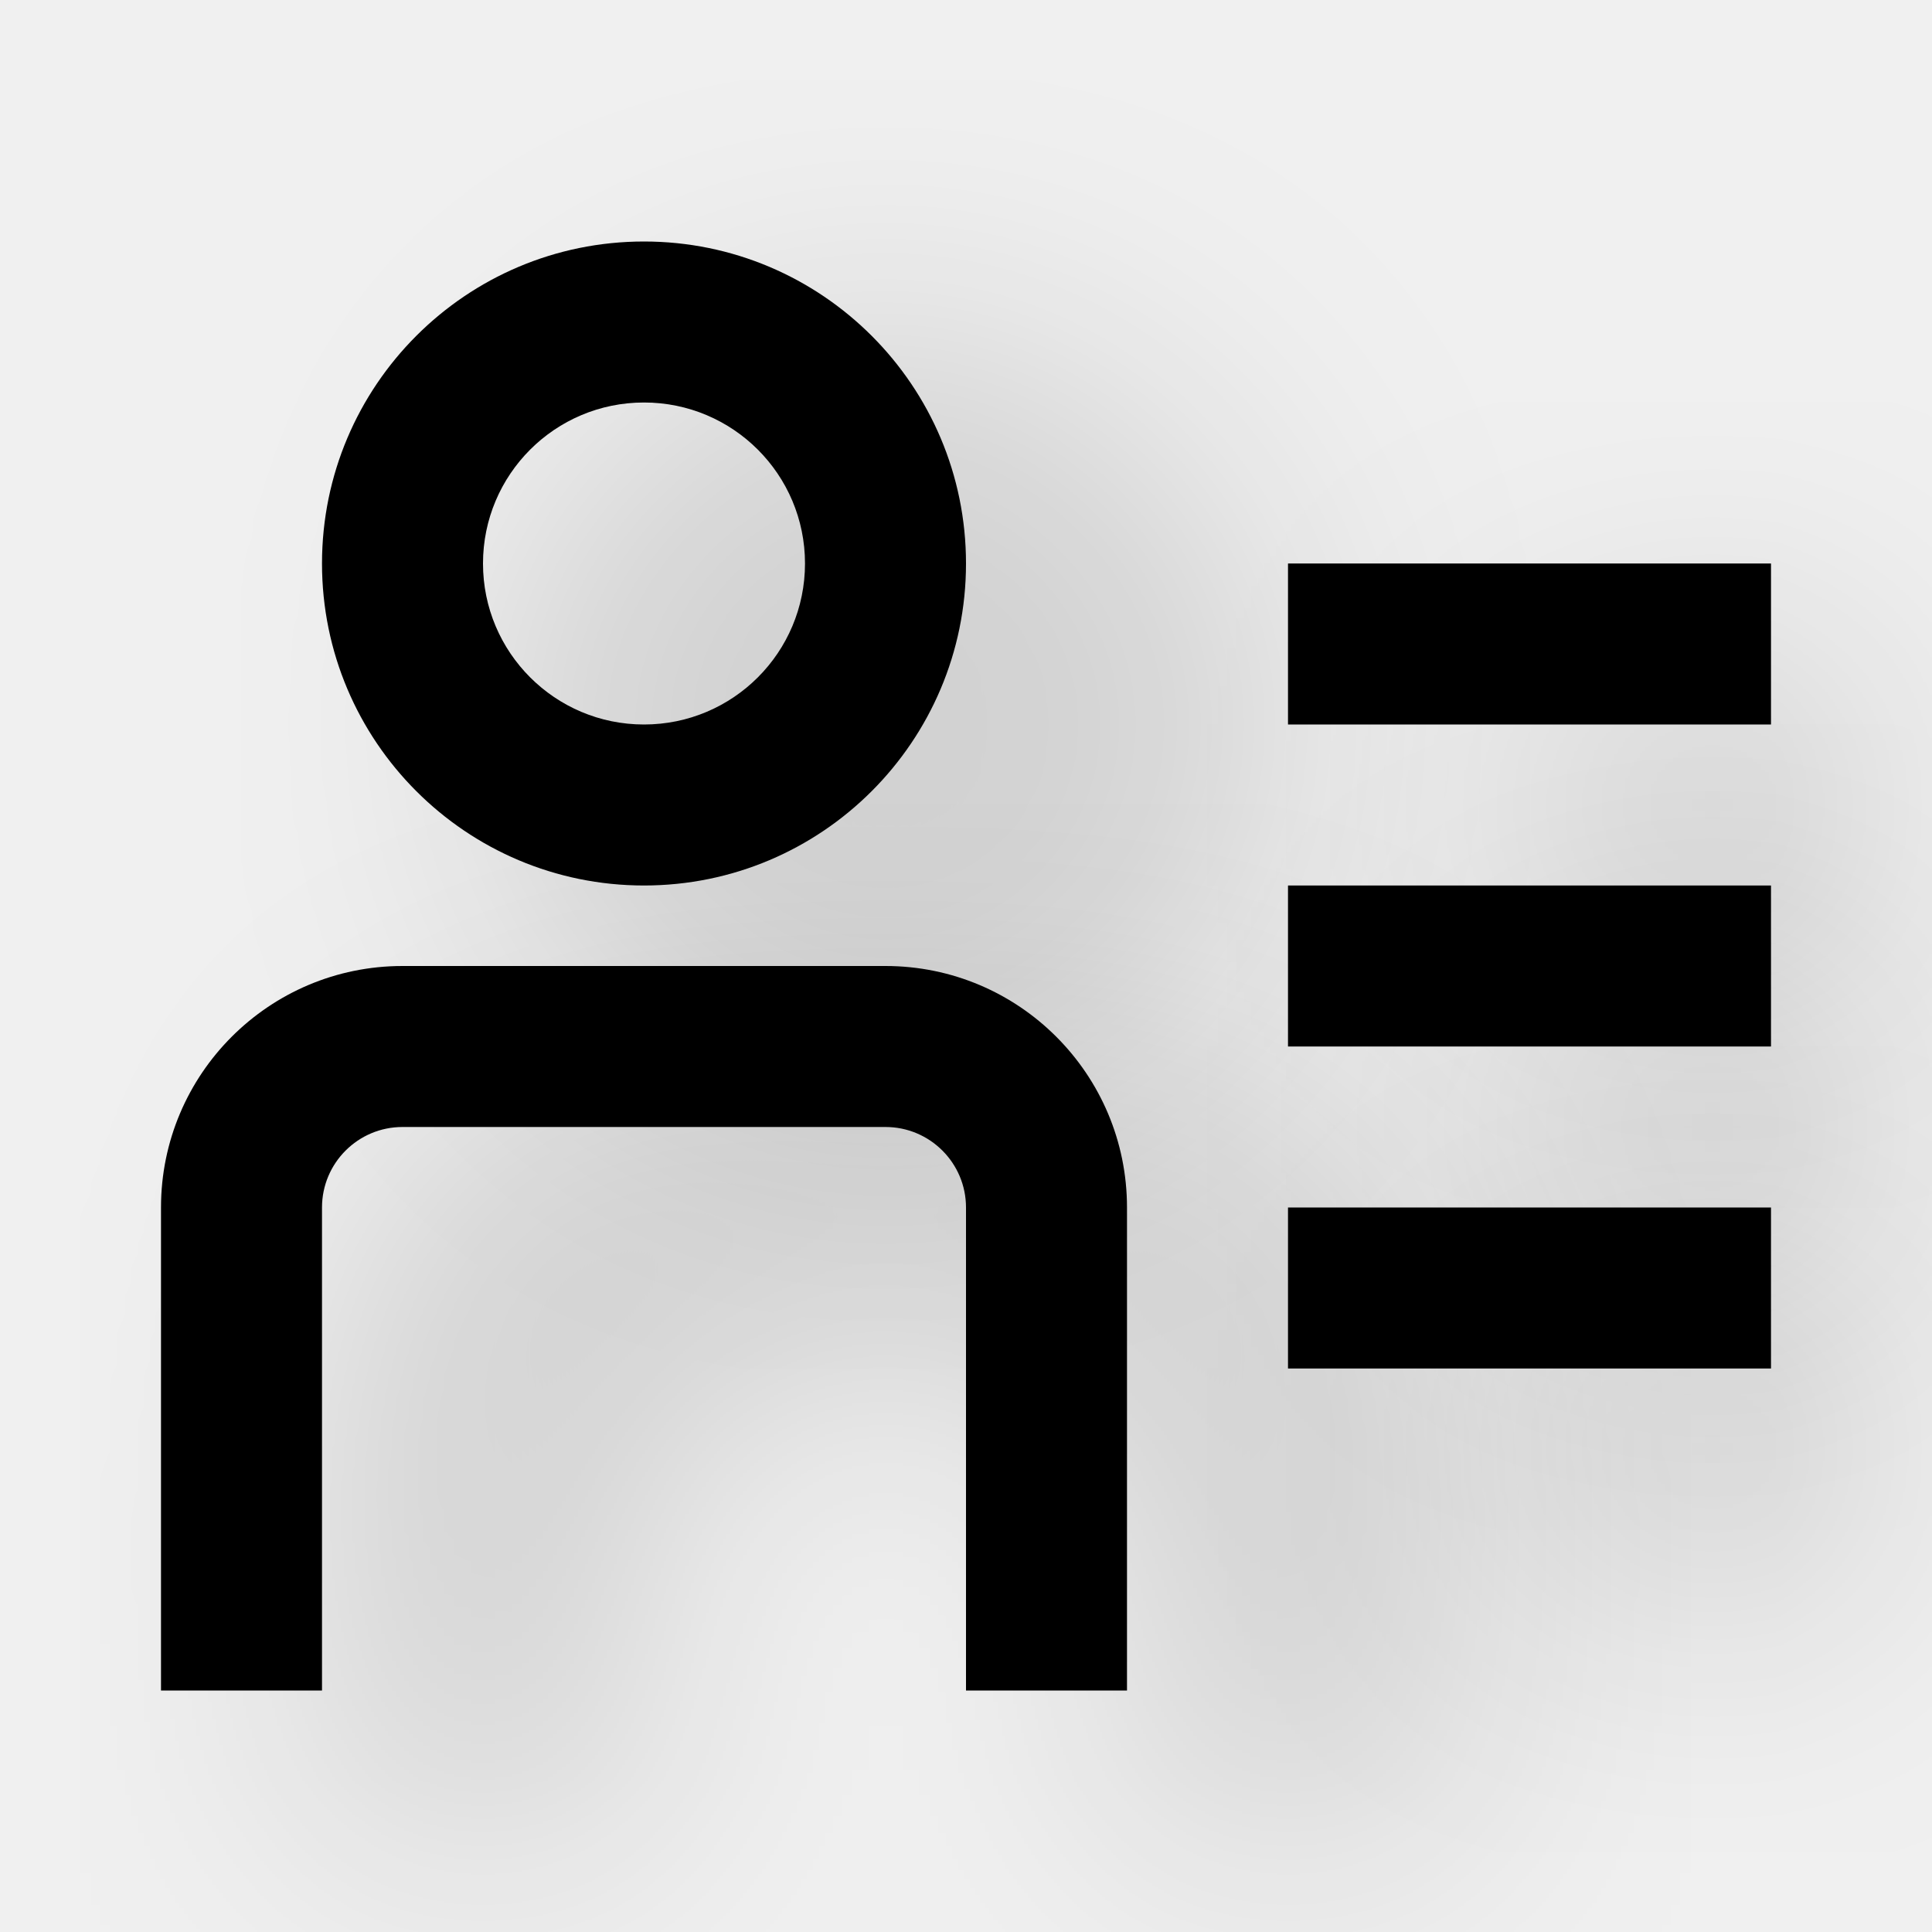
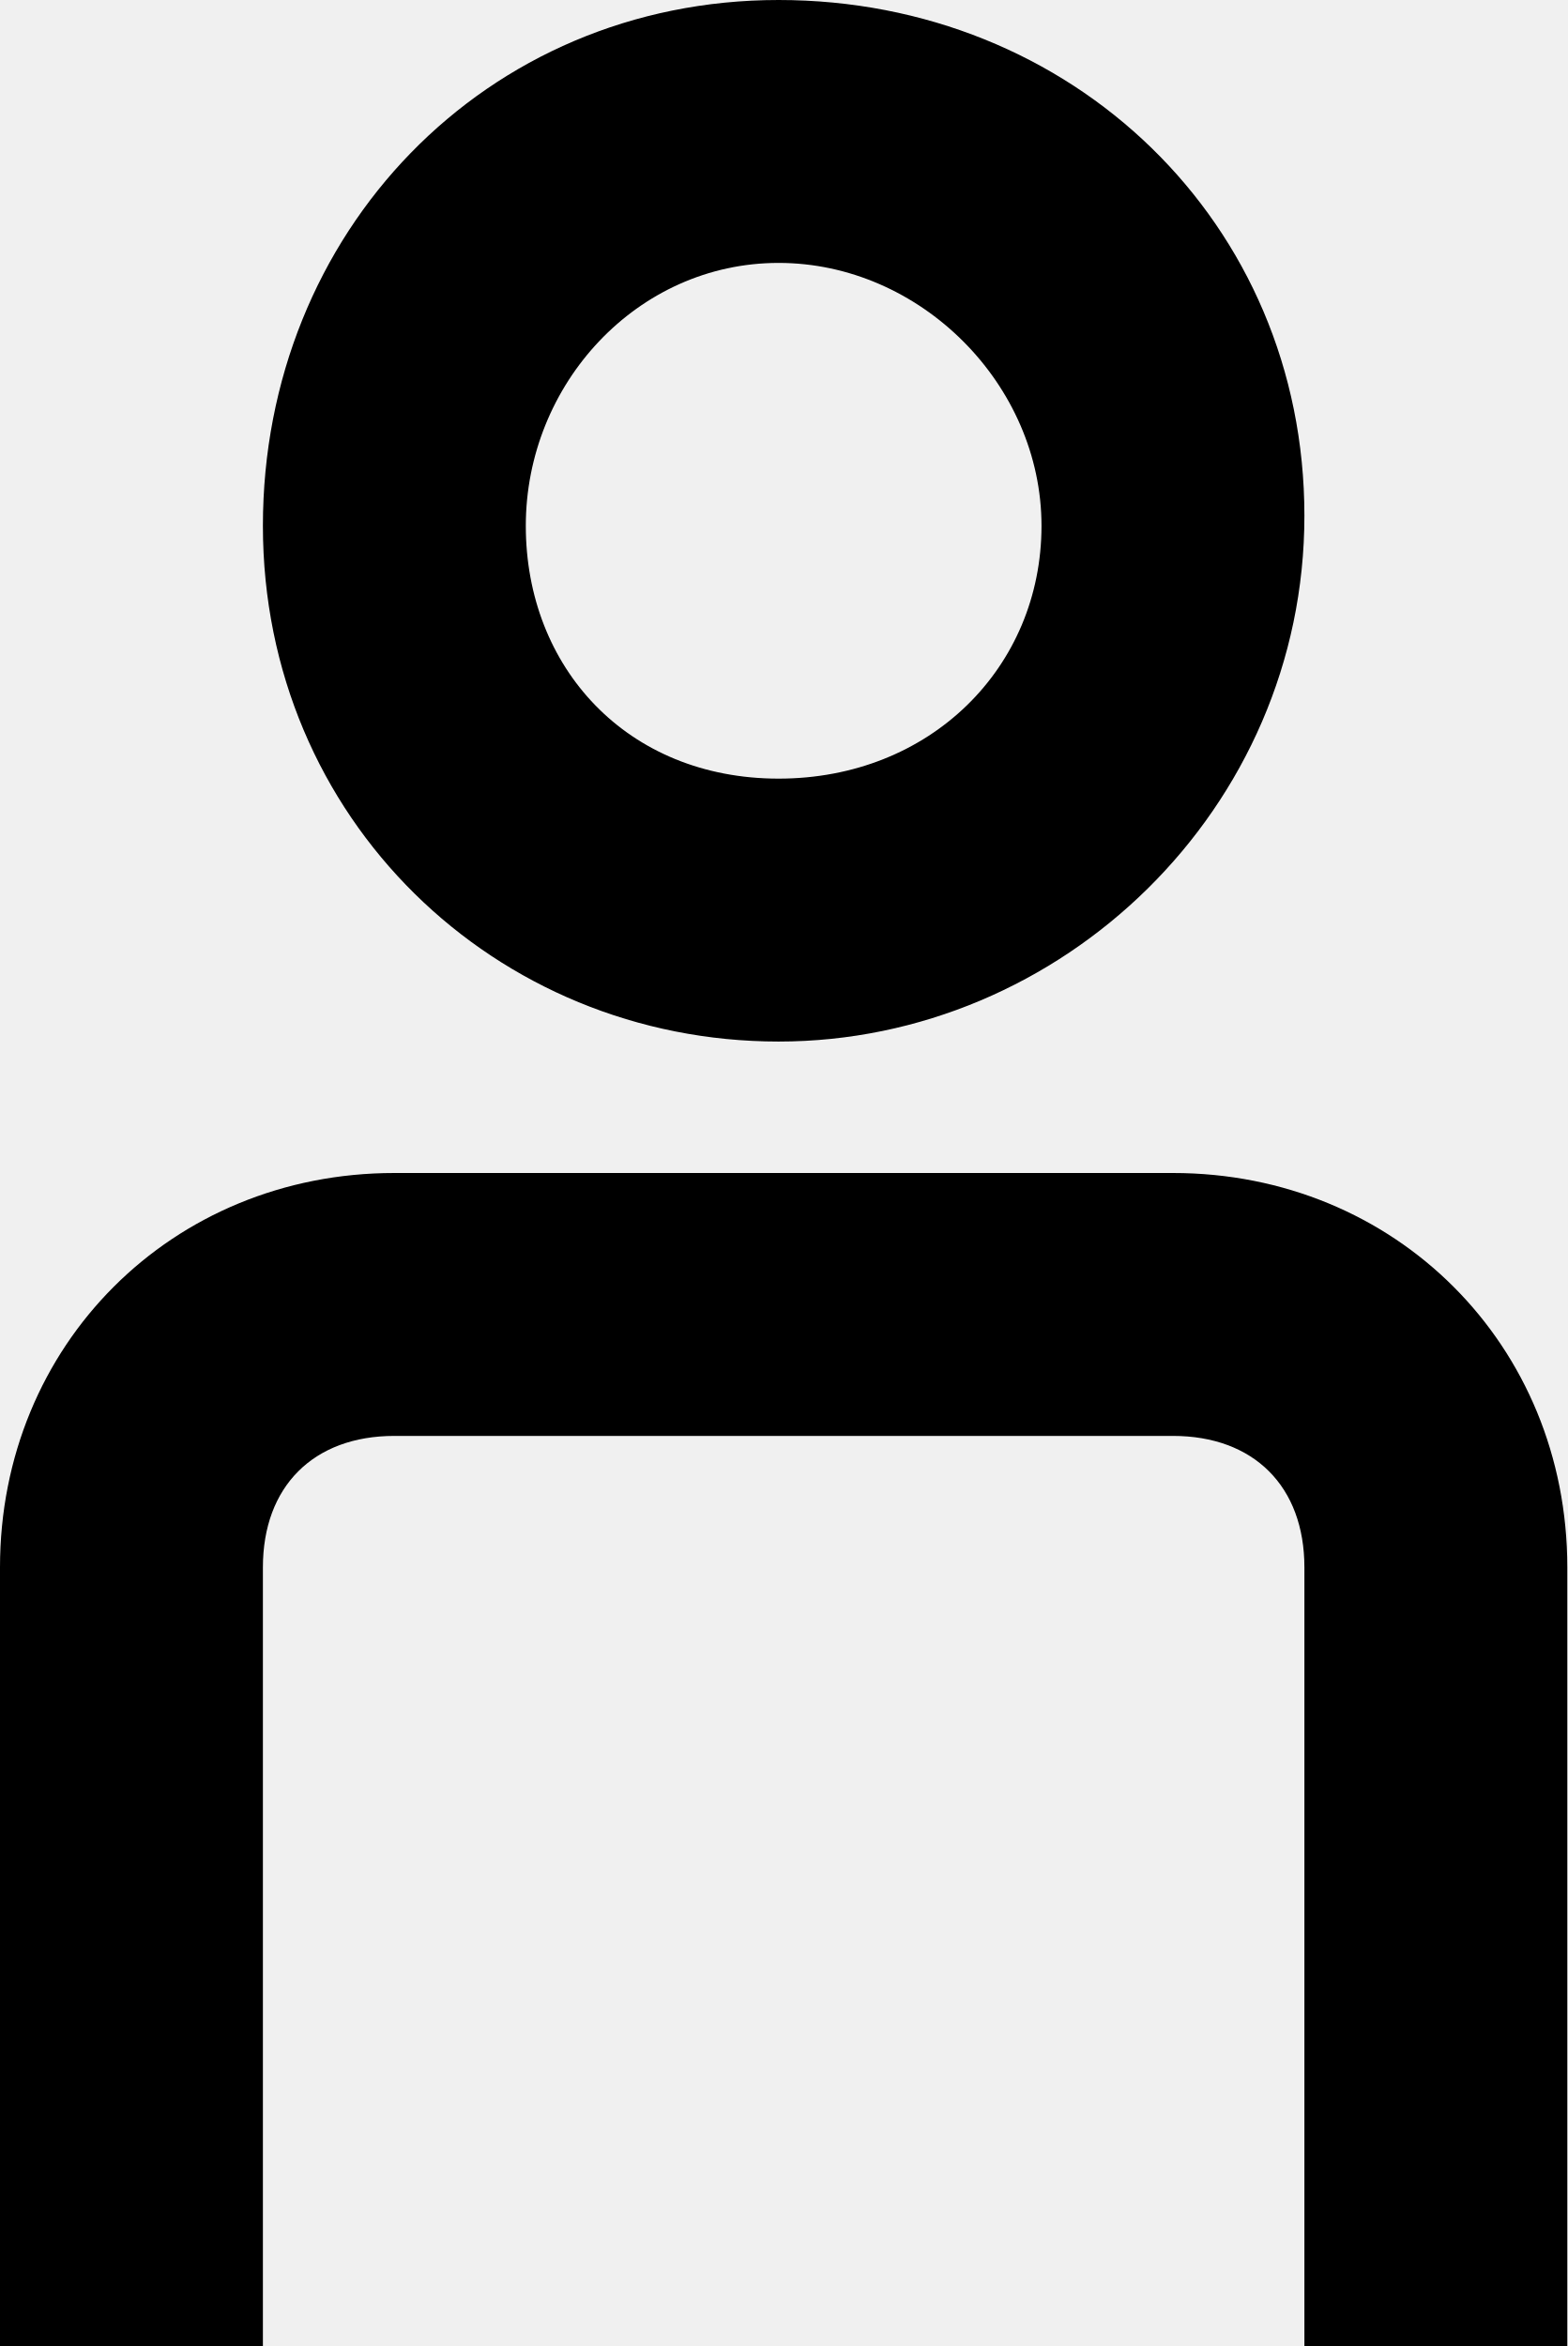
- <svg xmlns="http://www.w3.org/2000/svg" width="24" height="24" viewBox="0 0 24 24" fill="none">
-   <g clip-path="url(#clip0)">
-     <g filter="url(#filter0_d)">
-       <path fill-rule="evenodd" clip-rule="evenodd" d="M8 11C10.209 11 12 9.209 12 7C12 4.791 10.209 3 8 3C5.791 3 4 4.791 4 7C4 9.209 5.791 11 8 11ZM8 9C9.105 9 10 8.105 10 7C10 5.895 9.105 5 8 5C6.895 5 6 5.895 6 7C6 8.105 6.895 9 8 9Z" fill="black" />
-     </g>
-     <g filter="url(#filter1_d)">
-       <path d="M11 14C11.552 14 12 14.448 12 15V21H14V15C14 13.343 12.657 12 11 12H5C3.343 12 2 13.343 2 15V21H4V15C4 14.448 4.448 14 5 14H11Z" fill="black" />
-     </g>
-     <g filter="url(#filter2_d)">
-       <path d="M22 11H16V13H22V11Z" fill="black" />
-     </g>
-     <g filter="url(#filter3_d)">
-       <path d="M16 15H22V17H16V15Z" fill="black" />
-     </g>
-     <g filter="url(#filter4_d)">
-       <path d="M22 7H16V9H22V7Z" fill="black" />
-     </g>
-   </g>
-   <defs>
-     <filter id="filter0_d" x="3" y="1" width="16" height="16" filterUnits="userSpaceOnUse" color-interpolation-filters="sRGB">
-       <feFlood flood-opacity="0" result="BackgroundImageFix" />
-       <feColorMatrix in="SourceAlpha" type="matrix" values="0 0 0 0 0 0 0 0 0 0 0 0 0 0 0 0 0 0 127 0" />
-       <feOffset dx="3" dy="2" />
-       <feGaussianBlur stdDeviation="2" />
-       <feColorMatrix type="matrix" values="0 0 0 0 0 0 0 0 0 0 0 0 0 0 0 0 0 0 0.25 0" />
-       <feBlend mode="normal" in2="BackgroundImageFix" result="effect1_dropShadow" />
-       <feBlend mode="normal" in="SourceGraphic" in2="effect1_dropShadow" result="shape" />
-     </filter>
-     <filter id="filter1_d" x="1" y="10" width="20" height="17" filterUnits="userSpaceOnUse" color-interpolation-filters="sRGB">
-       <feFlood flood-opacity="0" result="BackgroundImageFix" />
-       <feColorMatrix in="SourceAlpha" type="matrix" values="0 0 0 0 0 0 0 0 0 0 0 0 0 0 0 0 0 0 127 0" />
-       <feOffset dx="3" dy="2" />
-       <feGaussianBlur stdDeviation="2" />
-       <feColorMatrix type="matrix" values="0 0 0 0 0 0 0 0 0 0 0 0 0 0 0 0 0 0 0.25 0" />
-       <feBlend mode="normal" in2="BackgroundImageFix" result="effect1_dropShadow" />
-       <feBlend mode="normal" in="SourceGraphic" in2="effect1_dropShadow" result="shape" />
-     </filter>
-     <filter id="filter2_d" x="15" y="9" width="14" height="10" filterUnits="userSpaceOnUse" color-interpolation-filters="sRGB">
-       <feFlood flood-opacity="0" result="BackgroundImageFix" />
-       <feColorMatrix in="SourceAlpha" type="matrix" values="0 0 0 0 0 0 0 0 0 0 0 0 0 0 0 0 0 0 127 0" />
-       <feOffset dx="3" dy="2" />
-       <feGaussianBlur stdDeviation="2" />
-       <feColorMatrix type="matrix" values="0 0 0 0 0 0 0 0 0 0 0 0 0 0 0 0 0 0 0.25 0" />
-       <feBlend mode="normal" in2="BackgroundImageFix" result="effect1_dropShadow" />
-       <feBlend mode="normal" in="SourceGraphic" in2="effect1_dropShadow" result="shape" />
-     </filter>
-     <filter id="filter3_d" x="15" y="13" width="14" height="10" filterUnits="userSpaceOnUse" color-interpolation-filters="sRGB">
-       <feFlood flood-opacity="0" result="BackgroundImageFix" />
-       <feColorMatrix in="SourceAlpha" type="matrix" values="0 0 0 0 0 0 0 0 0 0 0 0 0 0 0 0 0 0 127 0" />
-       <feOffset dx="3" dy="2" />
-       <feGaussianBlur stdDeviation="2" />
-       <feColorMatrix type="matrix" values="0 0 0 0 0 0 0 0 0 0 0 0 0 0 0 0 0 0 0.25 0" />
-       <feBlend mode="normal" in2="BackgroundImageFix" result="effect1_dropShadow" />
-       <feBlend mode="normal" in="SourceGraphic" in2="effect1_dropShadow" result="shape" />
-     </filter>
-     <filter id="filter4_d" x="15" y="5" width="14" height="10" filterUnits="userSpaceOnUse" color-interpolation-filters="sRGB">
-       <feFlood flood-opacity="0" result="BackgroundImageFix" />
-       <feColorMatrix in="SourceAlpha" type="matrix" values="0 0 0 0 0 0 0 0 0 0 0 0 0 0 0 0 0 0 127 0" />
-       <feOffset dx="3" dy="2" />
-       <feGaussianBlur stdDeviation="2" />
-       <feColorMatrix type="matrix" values="0 0 0 0 0 0 0 0 0 0 0 0 0 0 0 0 0 0 0.25 0" />
-       <feBlend mode="normal" in2="BackgroundImageFix" result="effect1_dropShadow" />
-       <feBlend mode="normal" in="SourceGraphic" in2="effect1_dropShadow" result="shape" />
-     </filter>
-     <clipPath id="clip0">
-       <rect width="24" height="24" fill="white" />
-     </clipPath>
-   </defs>
+ <svg xmlns="http://www.w3.org/2000/svg" version="1.1" id="Capa_1" x="0px" y="0px" viewBox="0 0 15.5 23.2" style="enable-background:new 0 0 15.5 23.2;" xml:space="preserve">
+   <path d="M11.6,11.6H3.9c-2.2,0-3.9,1.7-3.9,3.9v7.7h2.6v-7.7c0-0.8,0.5-1.3,1.3-1.3h7.7c0.8,0,1.3,0.5,1.3,1.3v7.7h2.6v-7.7  C15.5,13.3,13.8,11.6,11.6,11.6z M7.7,10.3c2.8,0,5.2-2.3,5.2-5.2S10.6,0,7.7,0S2.6,2.3,2.6,5.2S4.9,10.3,7.7,10.3z M7.7,2.6  c1.4,0,2.6,1.2,2.6,2.6S9.2,7.7,7.7,7.7S5.2,6.6,5.2,5.2S6.3,2.6,7.7,2.6z" />
</svg>
